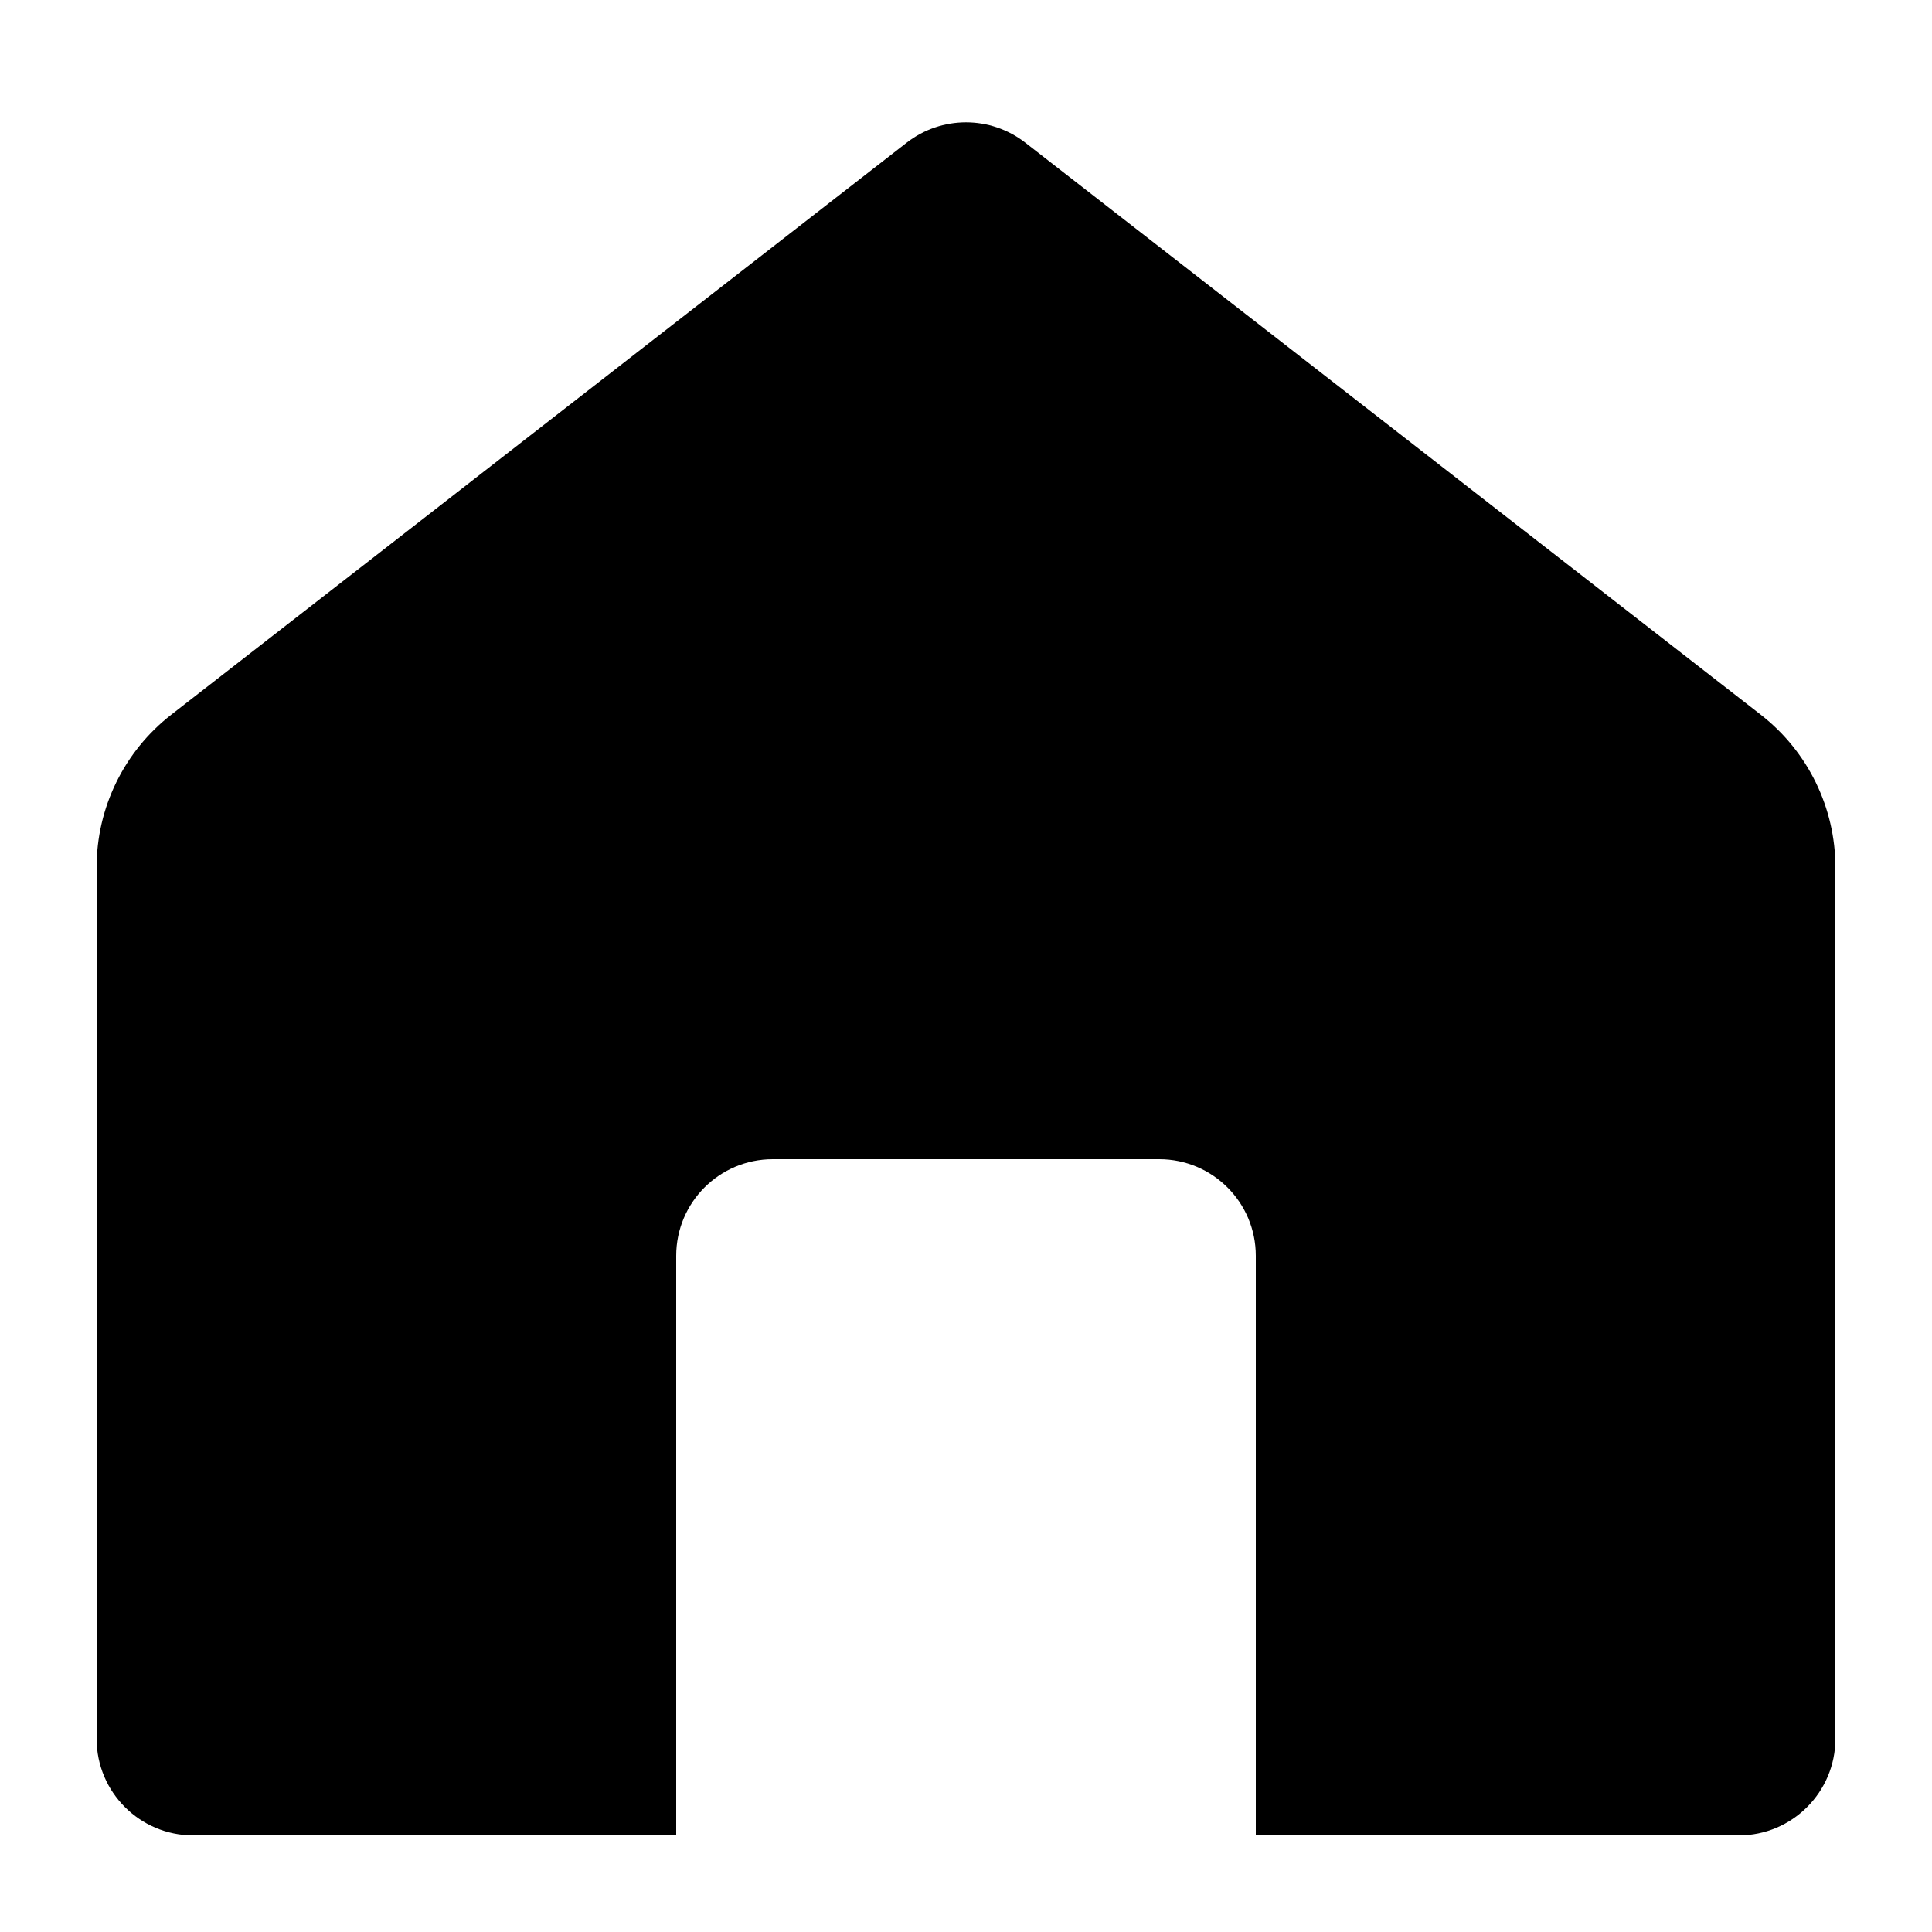
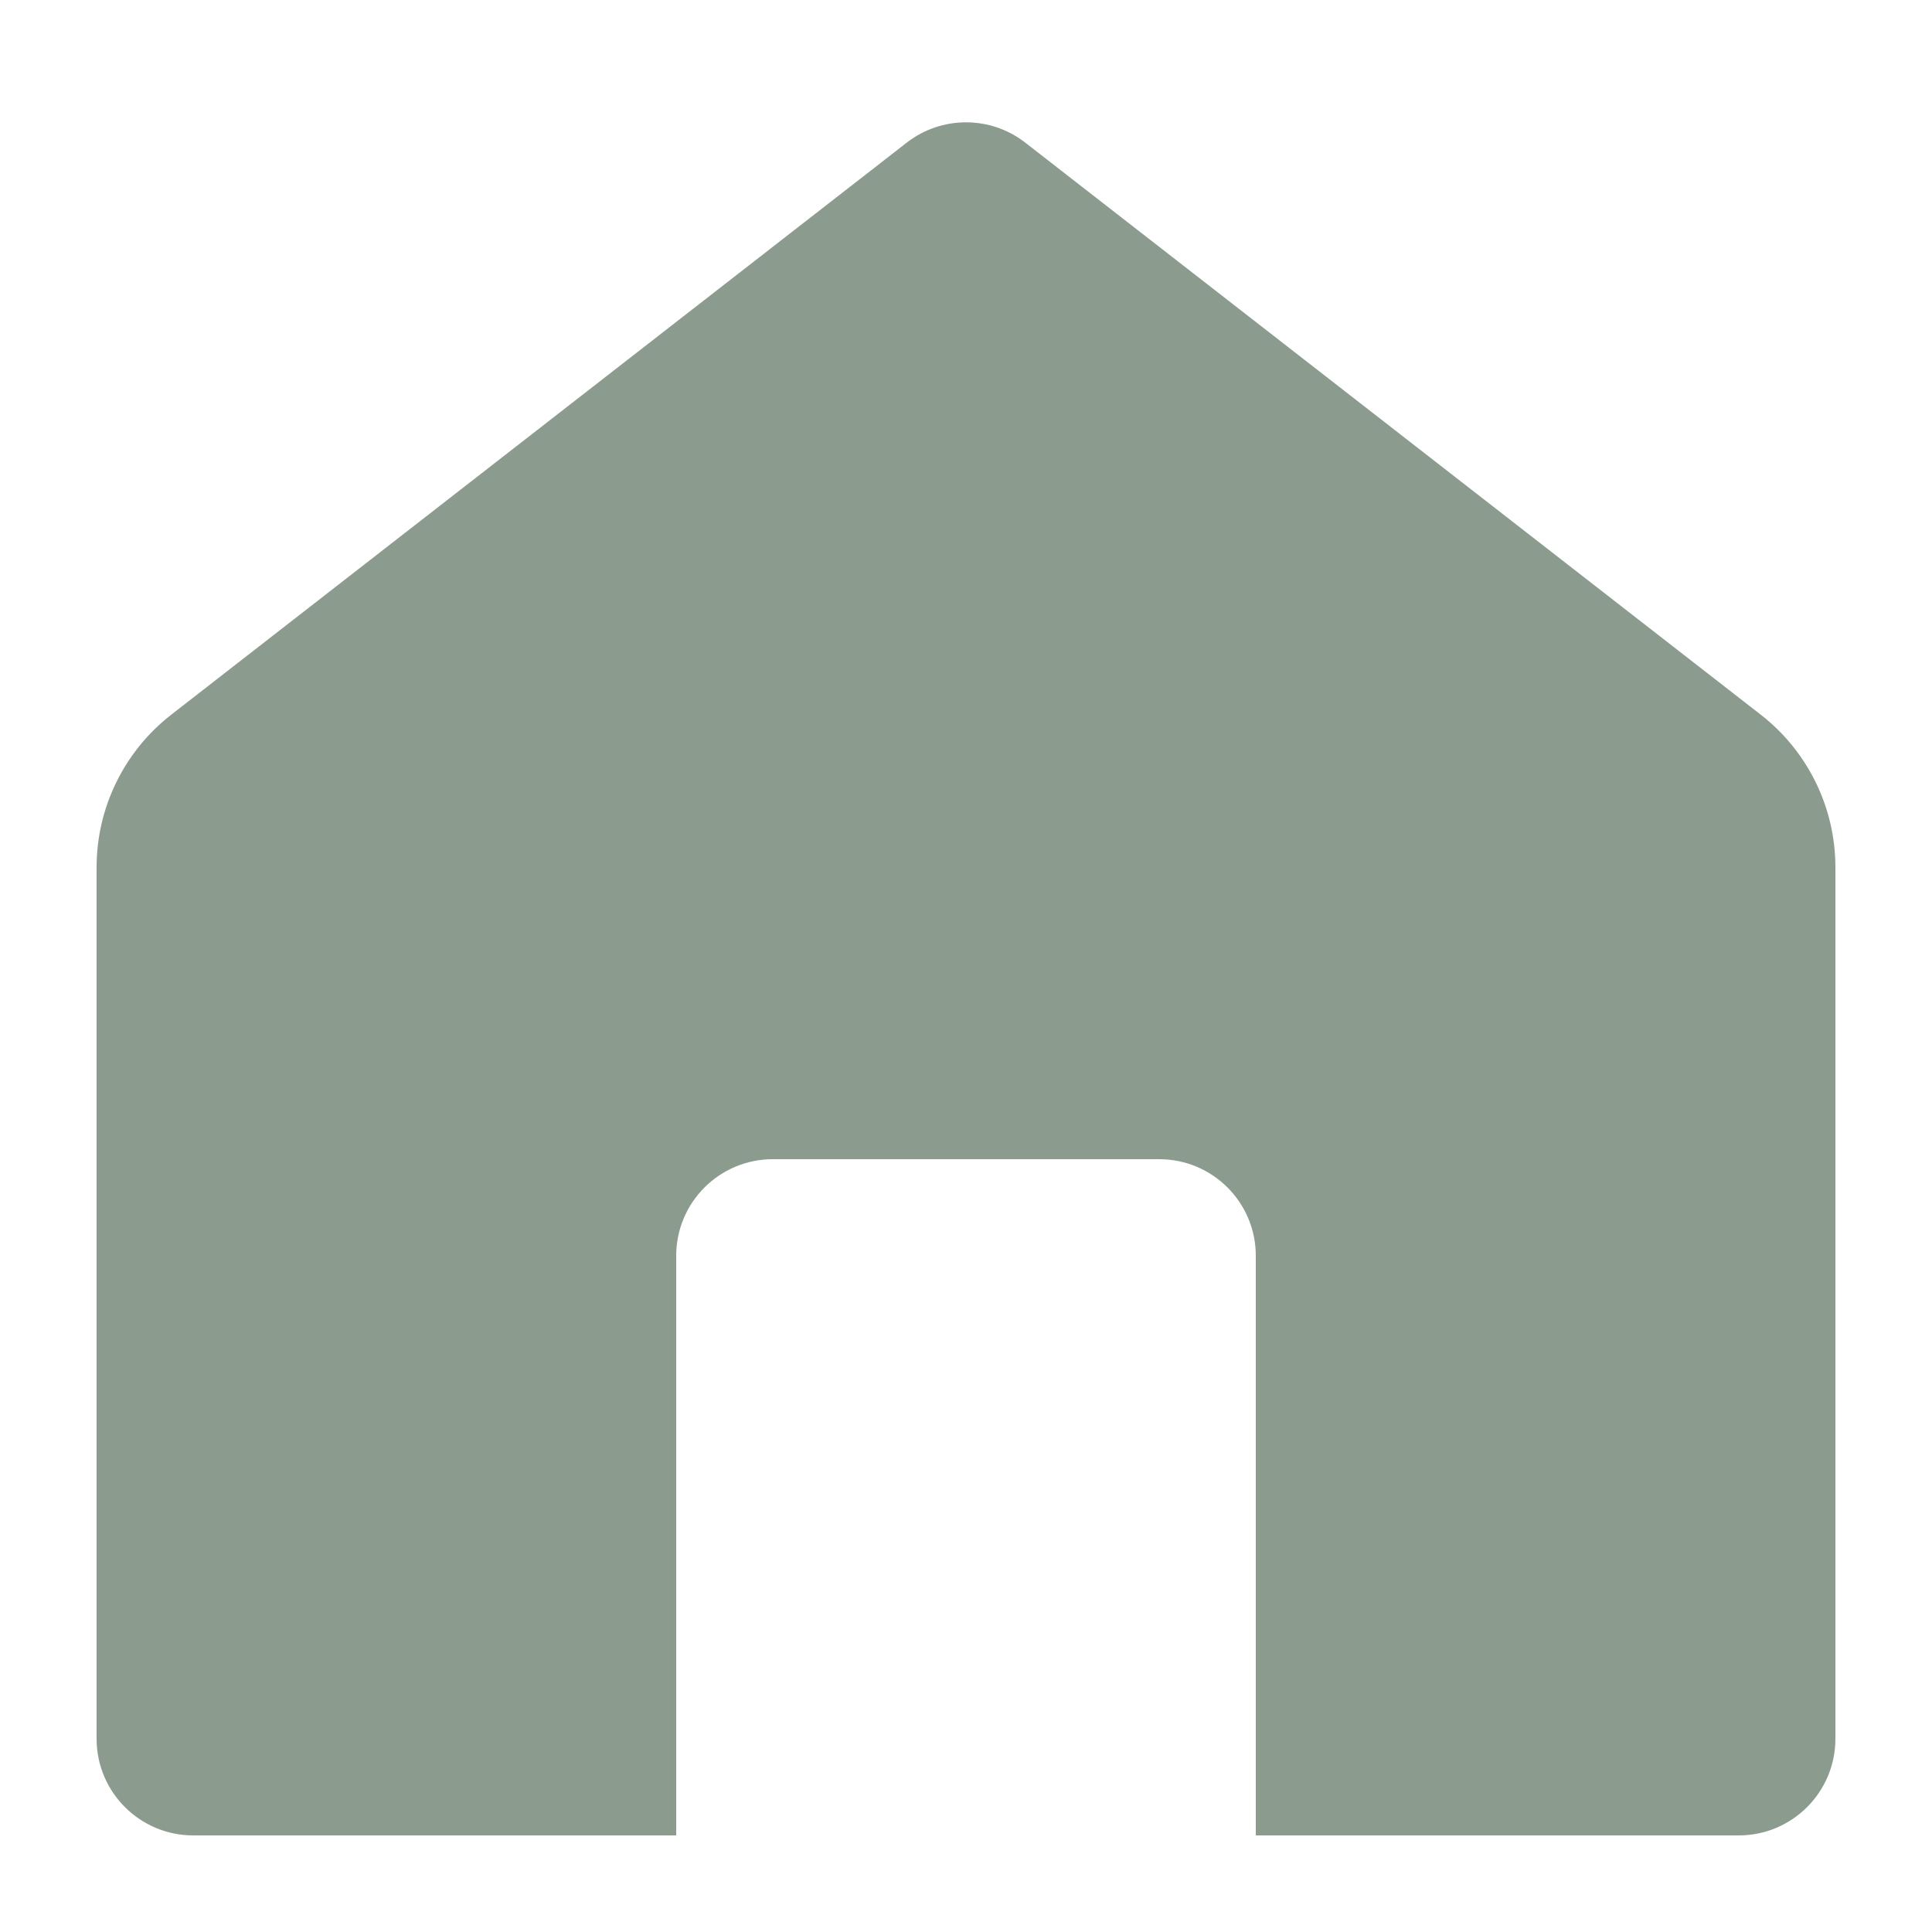
- <svg xmlns="http://www.w3.org/2000/svg" width="20" height="20" viewBox="0 0 20 20">
-   <path fill-rule="evenodd" clip-rule="evenodd" d="M1.772 7.399C1.285 7.778 1 8.361 1 8.978V18C1 18.552 1.448 19 2 19L18 19C18.552 19 19 18.552 19 18V8.978C19 8.361 18.715 7.778 18.228 7.399L10.614 1.477C10.253 1.196 9.747 1.196 9.386 1.477L1.772 7.399ZM8 12C7.448 12 7 12.447 7 13V19H13V13C13 12.447 12.552 12 12 12H8Z" />
+ <svg xmlns="http://www.w3.org/2000/svg" width="20" height="20" viewBox="0 0 20 20" fill="none">
+   <path fill-rule="evenodd" clip-rule="evenodd" d="M1.772 7.399C1.285 7.778 1 8.361 1 8.978V18C1 18.552 1.448 19 2 19L18 19C18.552 19 19 18.552 19 18V8.978C19 8.361 18.715 7.778 18.228 7.399L10.614 1.477C10.253 1.196 9.747 1.196 9.386 1.477L1.772 7.399ZM8 12C7.448 12 7 12.447 7 13V19H13V13C13 12.447 12.552 12 12 12H8Z" fill="#8B9C8F" />
</svg>
